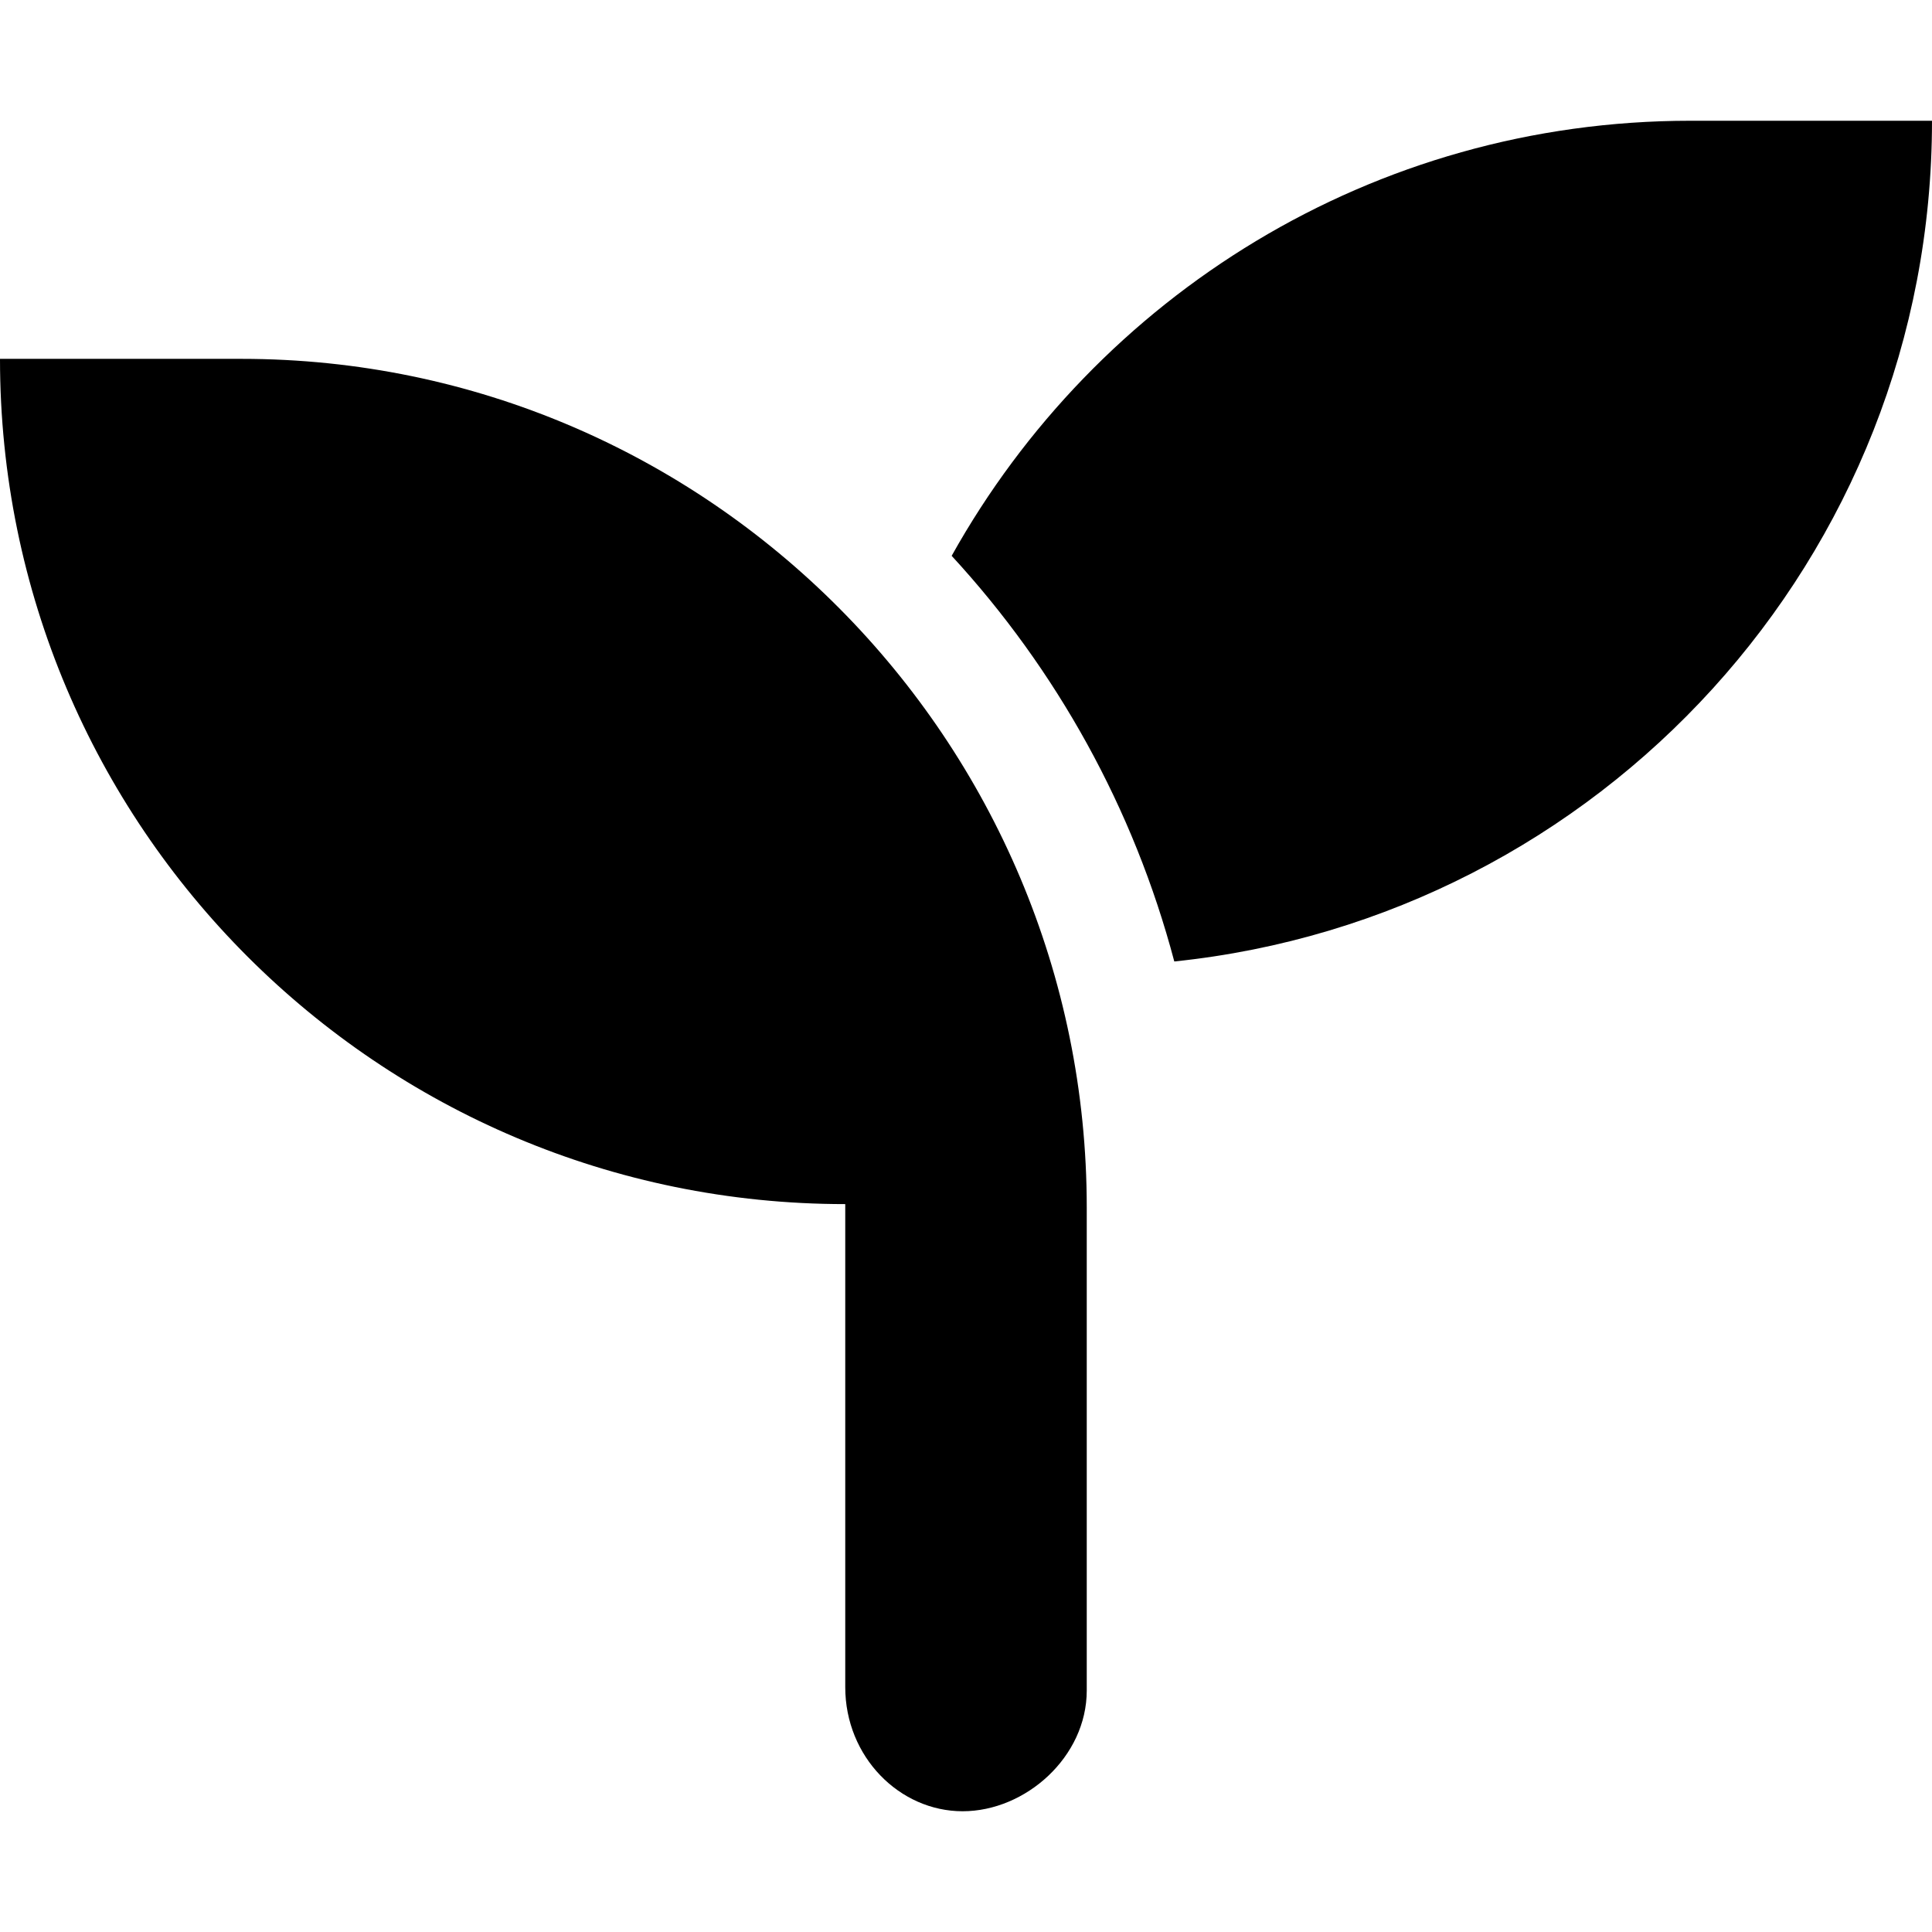
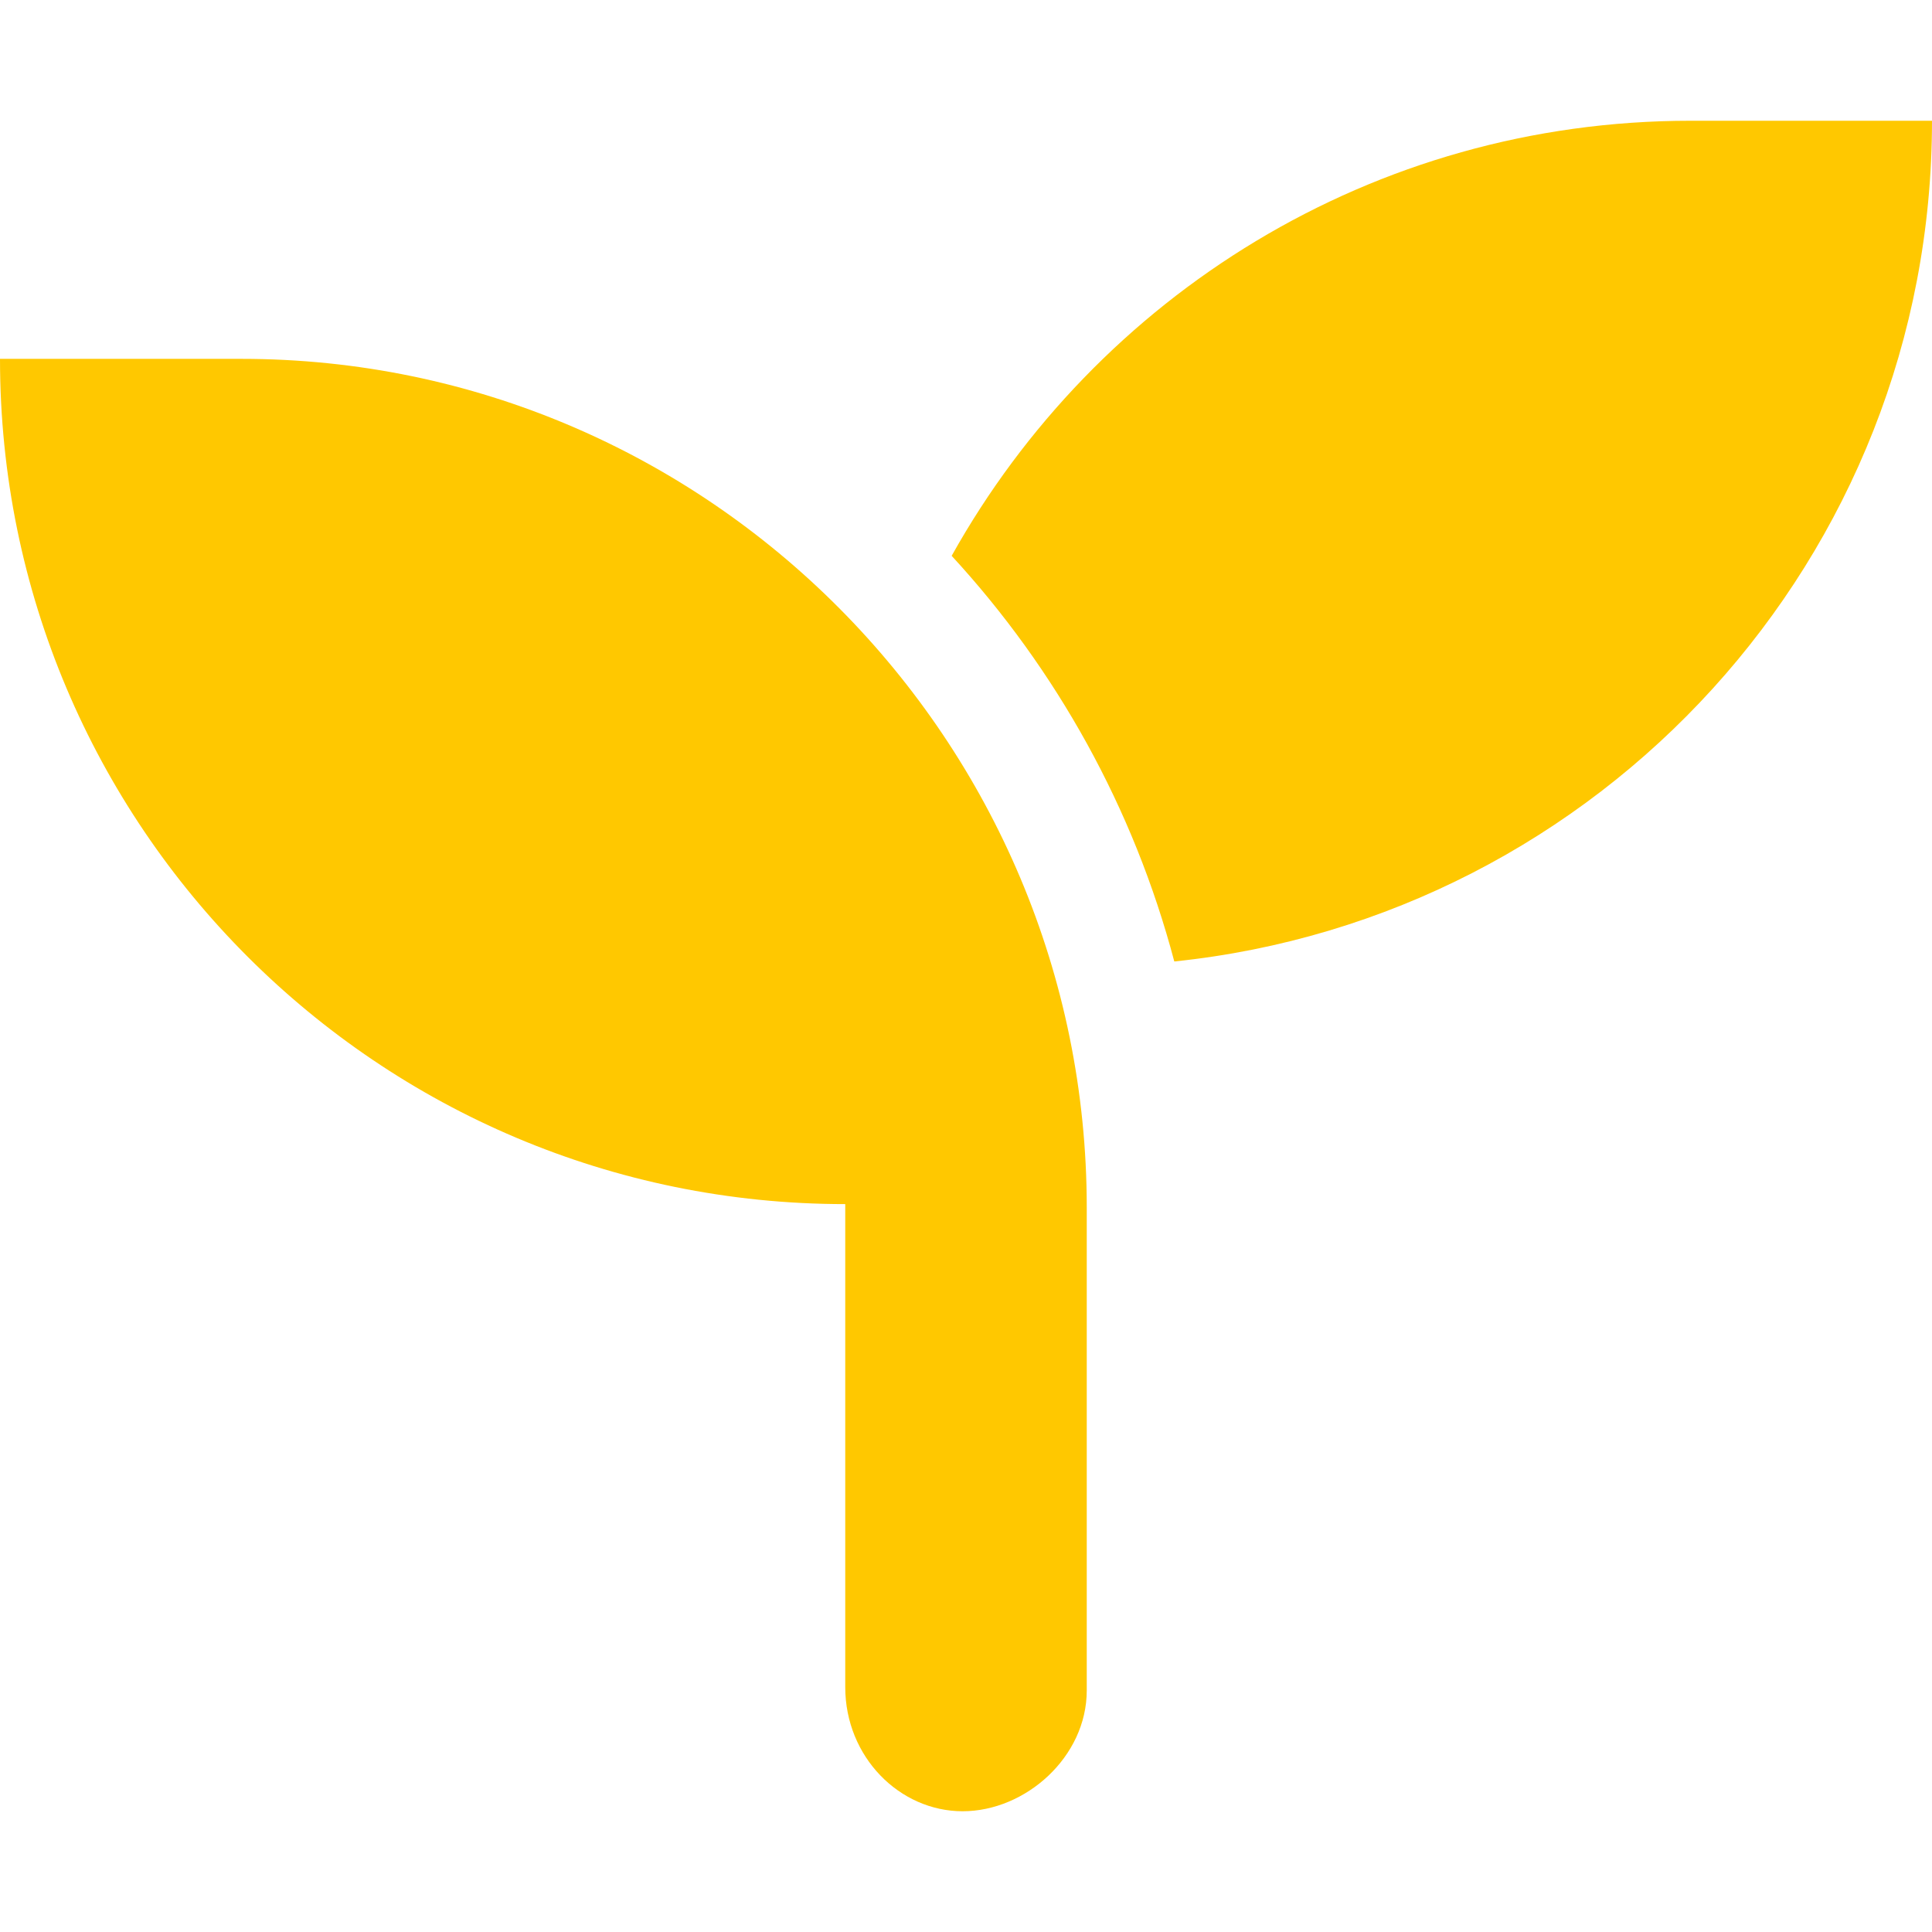
- <svg xmlns="http://www.w3.org/2000/svg" viewBox="0 0 512 512">
+ <svg xmlns="http://www.w3.org/2000/svg" fill="#FFC800" viewBox="0 0 512 512">
  <path d="M64 95.1H0c0 123.8 100.3 224 224 224v128C224 465.6 238.4 480 255.1 480S288 465.6 288 448V320C288 196.3 187.7 95.1 64 95.1zM448 32c-84.25 0-157.4 46.5-195.8 115.3c27.75 30.12 48.25 66.88 59 107.5C424 243.1 512 147.9 512 32H448z" />
</svg>
